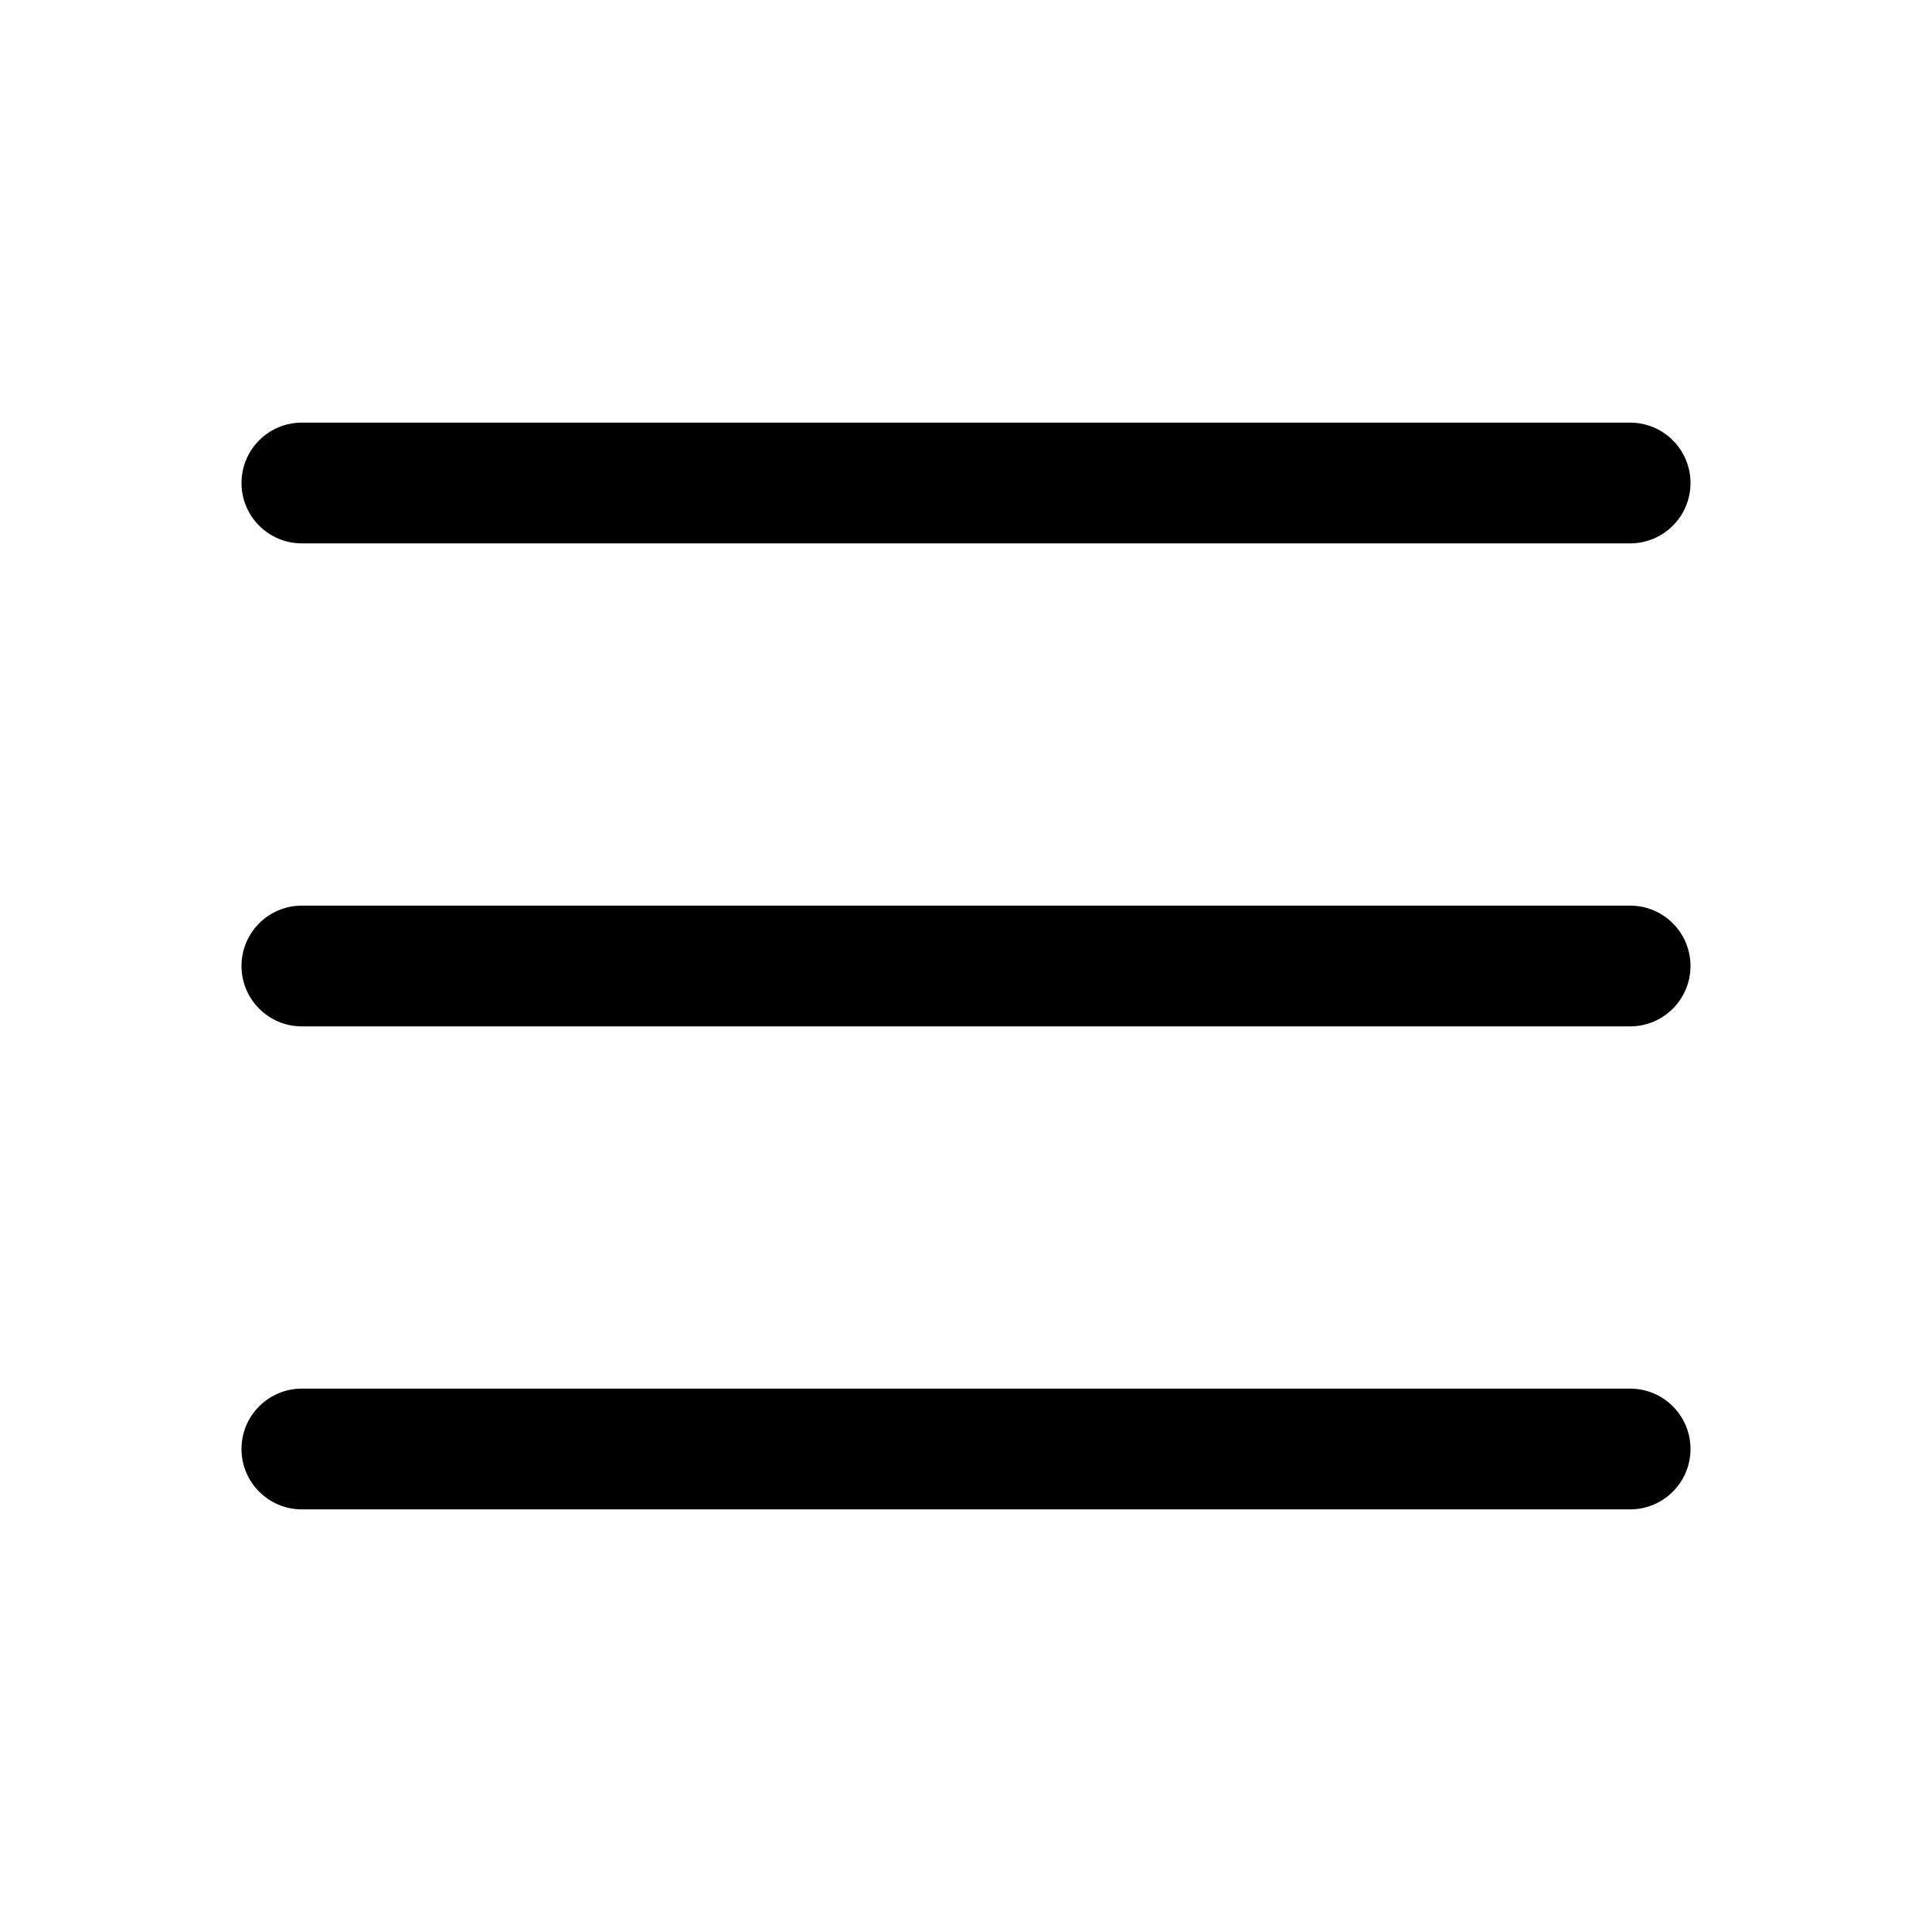
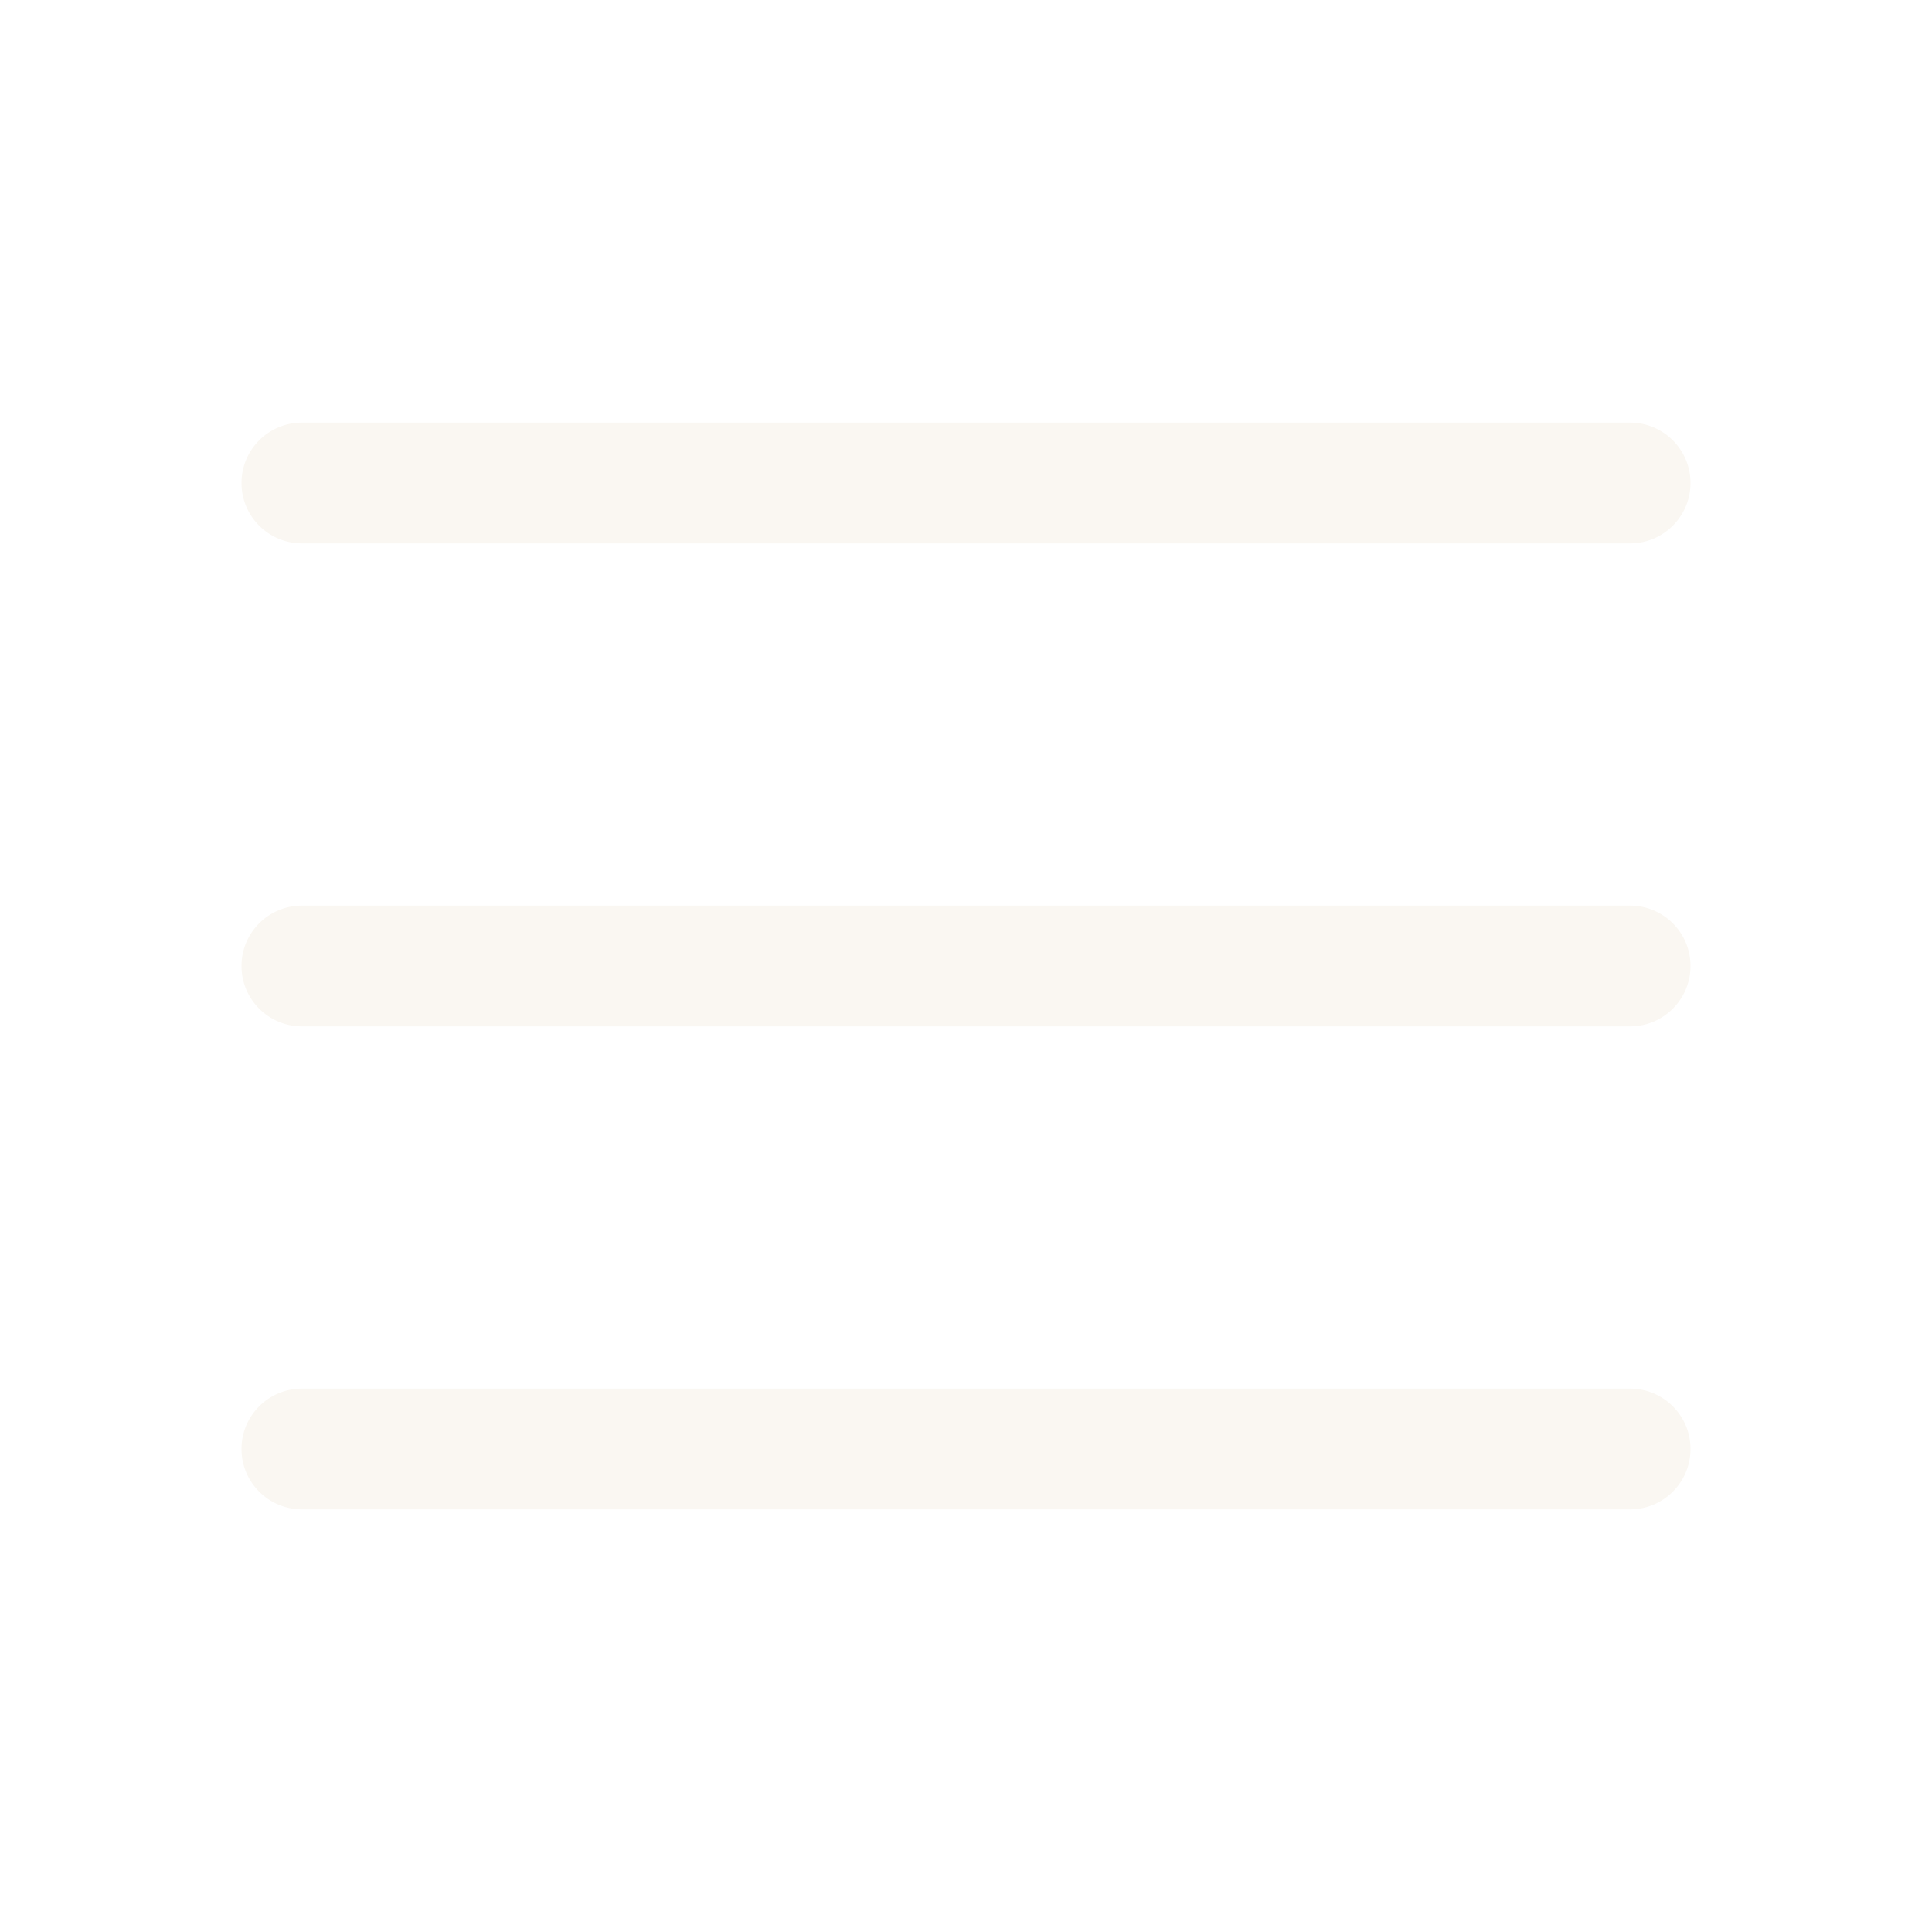
- <svg xmlns="http://www.w3.org/2000/svg" width="32" height="32" fill="#000000" viewBox="0 0 256 256">
+ <svg xmlns="http://www.w3.org/2000/svg" width="32" height="32" fill="#FAF7F2" viewBox="0 0 256 256">
  <path d="M224,128a8,8,0,0,1-8,8H40a8,8,0,0,1,0-16H216A8,8,0,0,1,224,128ZM40,72H216a8,8,0,0,0,0-16H40a8,8,0,0,0,0,16ZM216,184H40a8,8,0,0,0,0,16H216a8,8,0,0,0,0-16Z" />
</svg>
